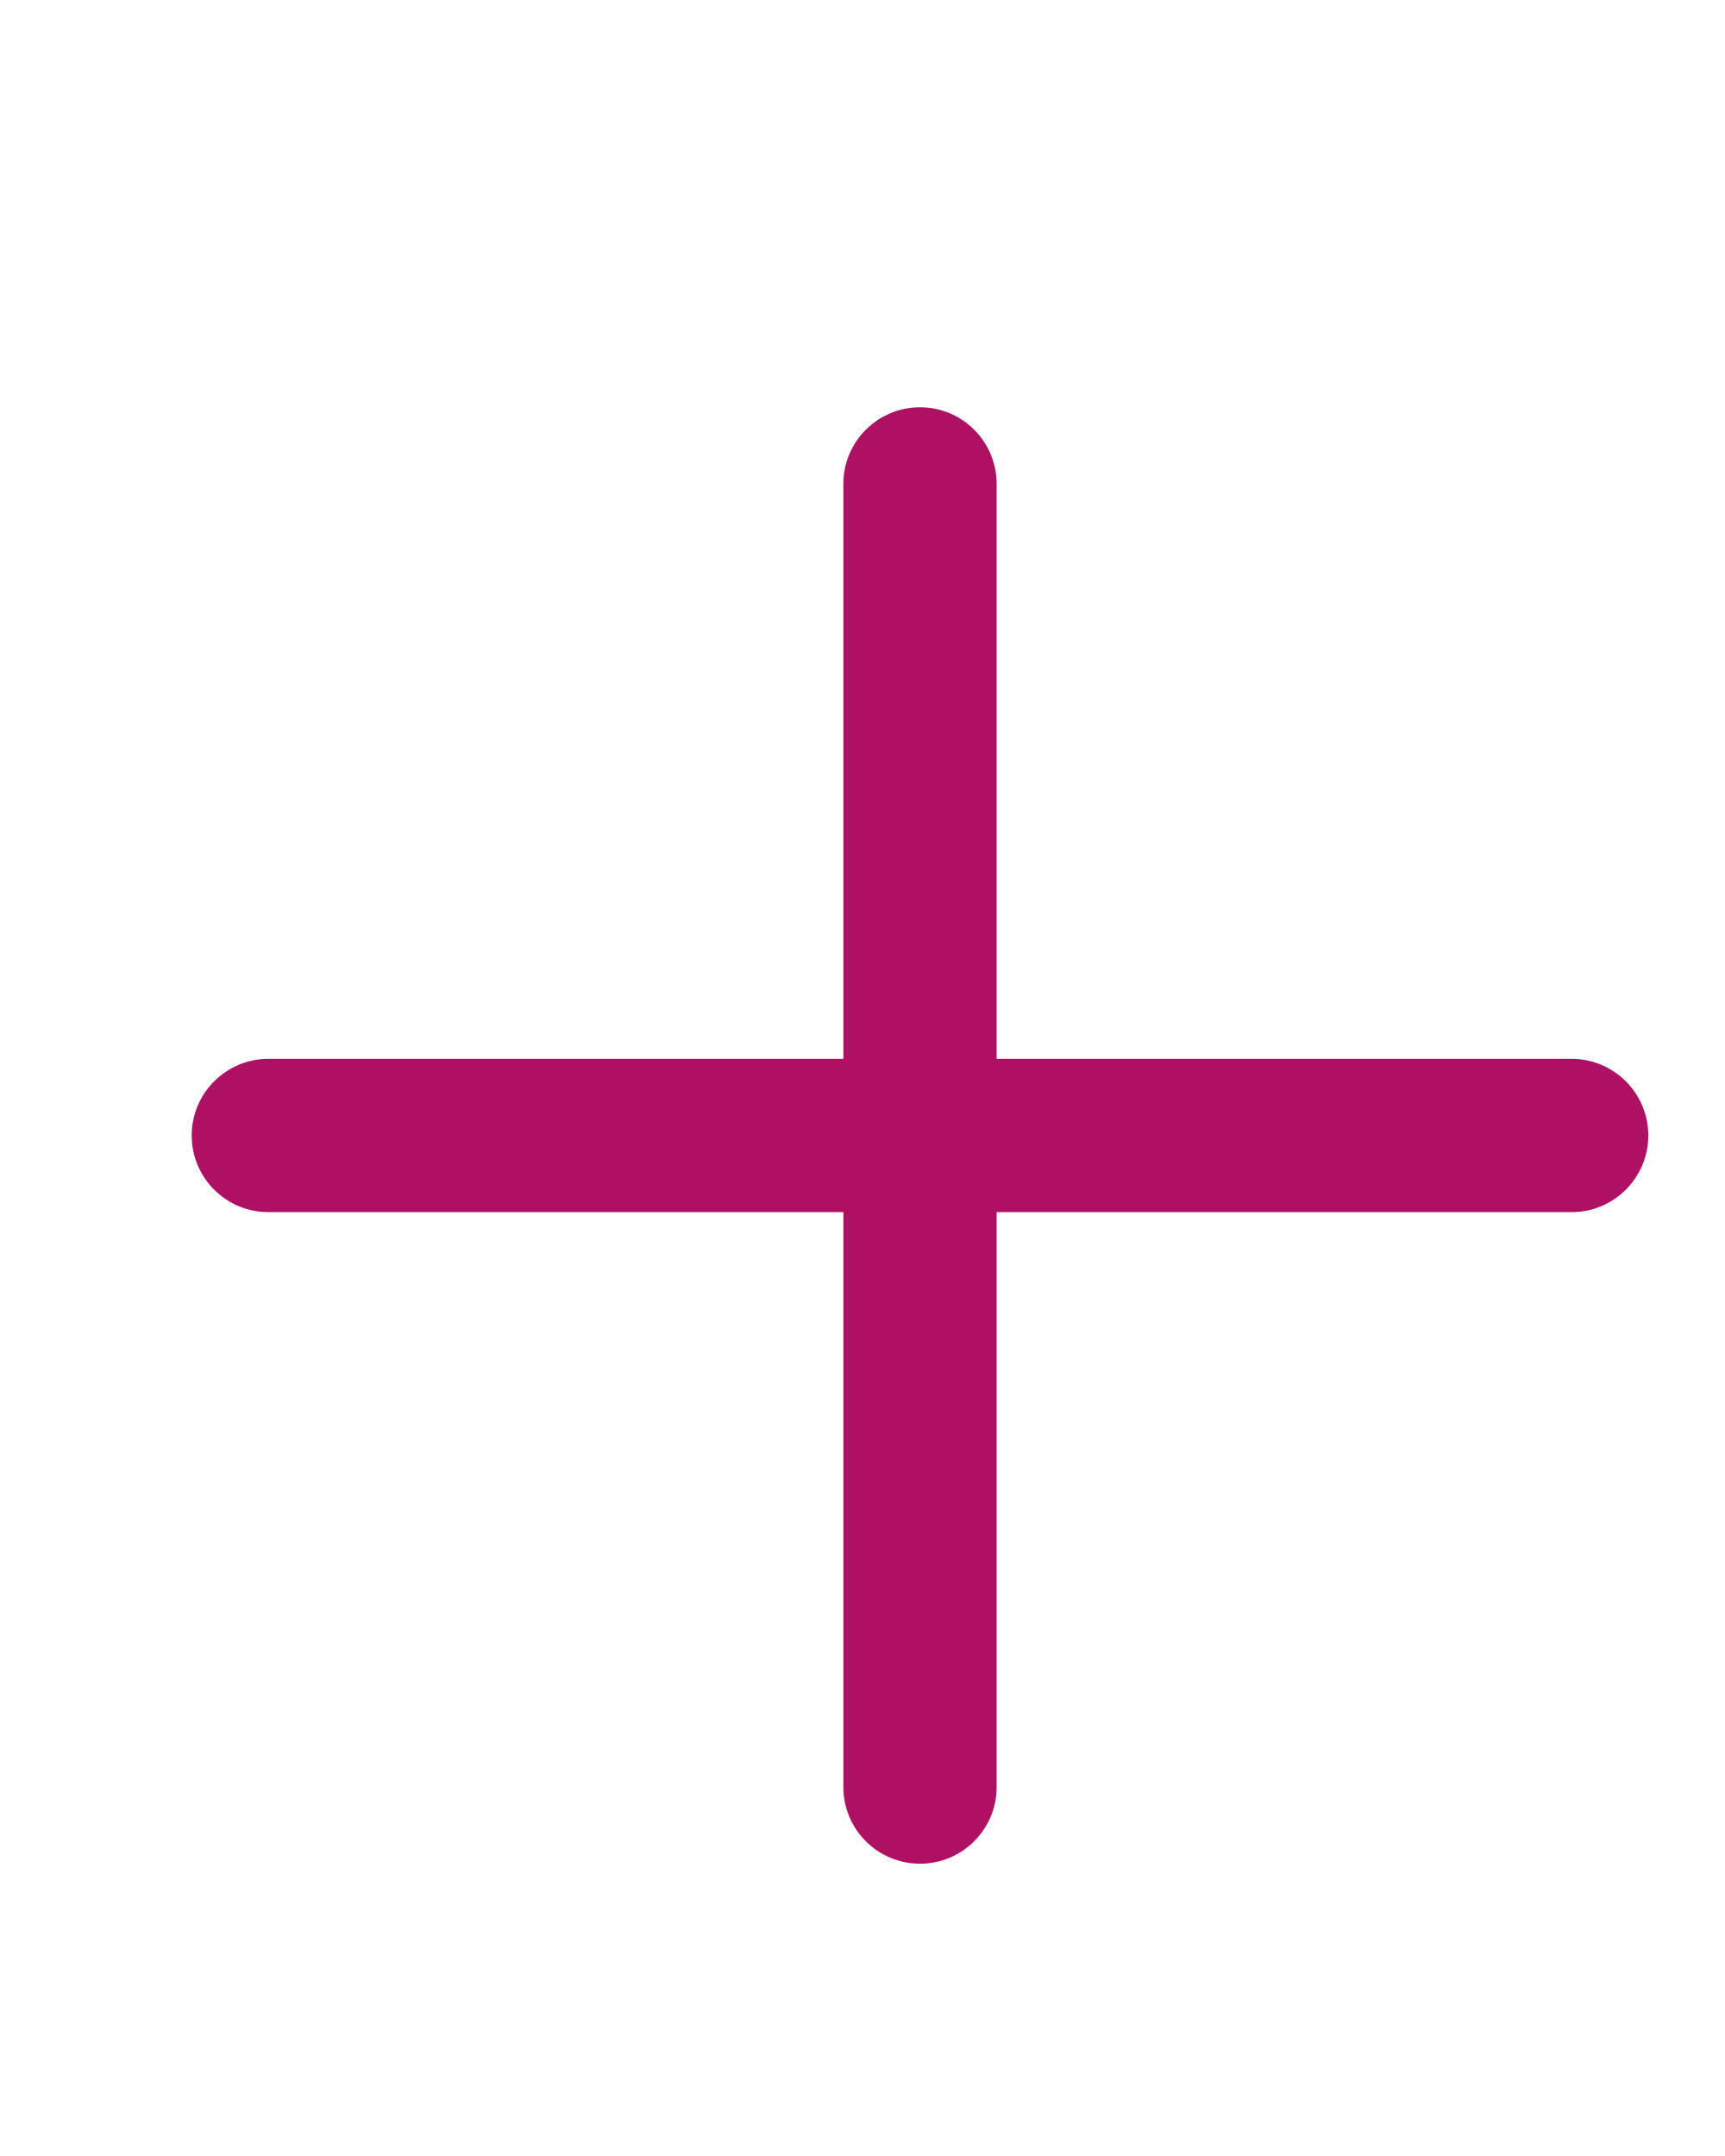
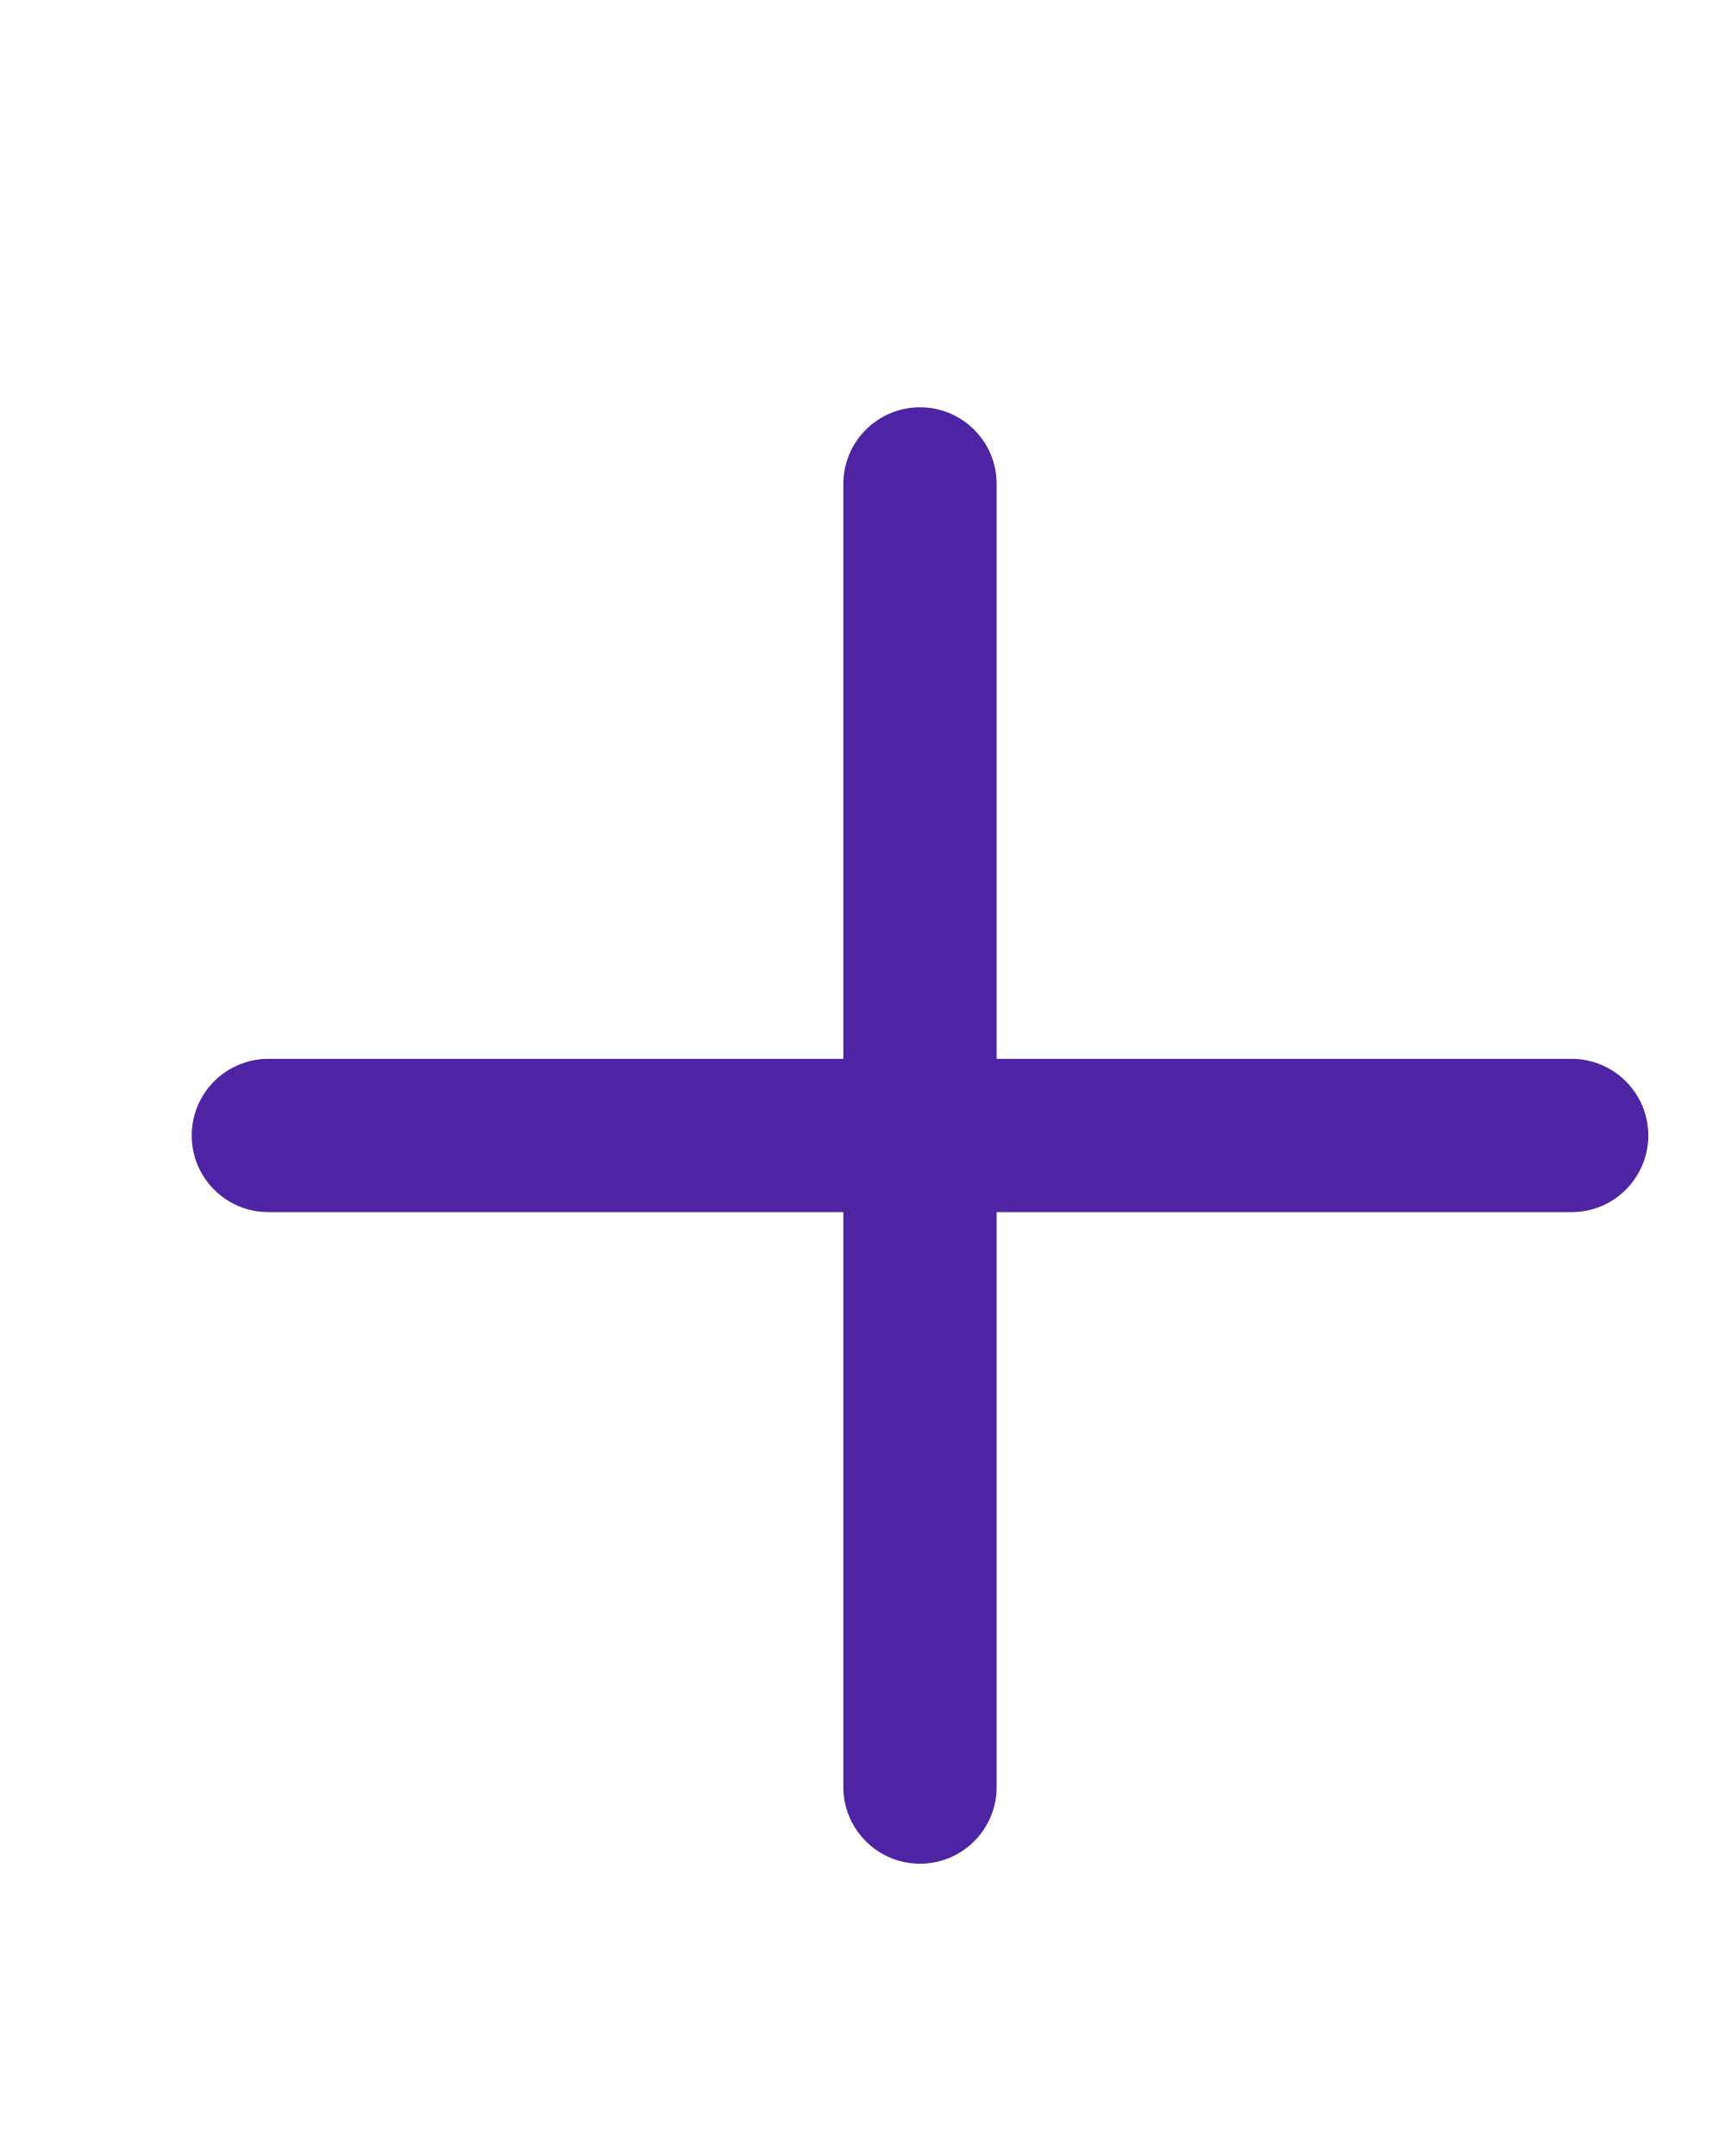
- <svg xmlns="http://www.w3.org/2000/svg" width="12px" height="15px" viewBox="0 0 30 30" fill="#ae1164">
+ <svg xmlns="http://www.w3.org/2000/svg" width="12px" height="15px" viewBox="0 0 30 30" fill="#4E24A5">
  <path d="M27.333 14.667h-10v-10c0-0.736-0.597-1.333-1.333-1.333s-1.333 0.597-1.333 1.333v0 10h-10c-0.736 0-1.333 0.597-1.333 1.333s0.597 1.333 1.333 1.333v0h10v10c0 0.736 0.597 1.333 1.333 1.333s1.333-0.597 1.333-1.333v0-10h10c0.736 0 1.333-0.597 1.333-1.333s-0.597-1.333-1.333-1.333v0z" />
</svg>
